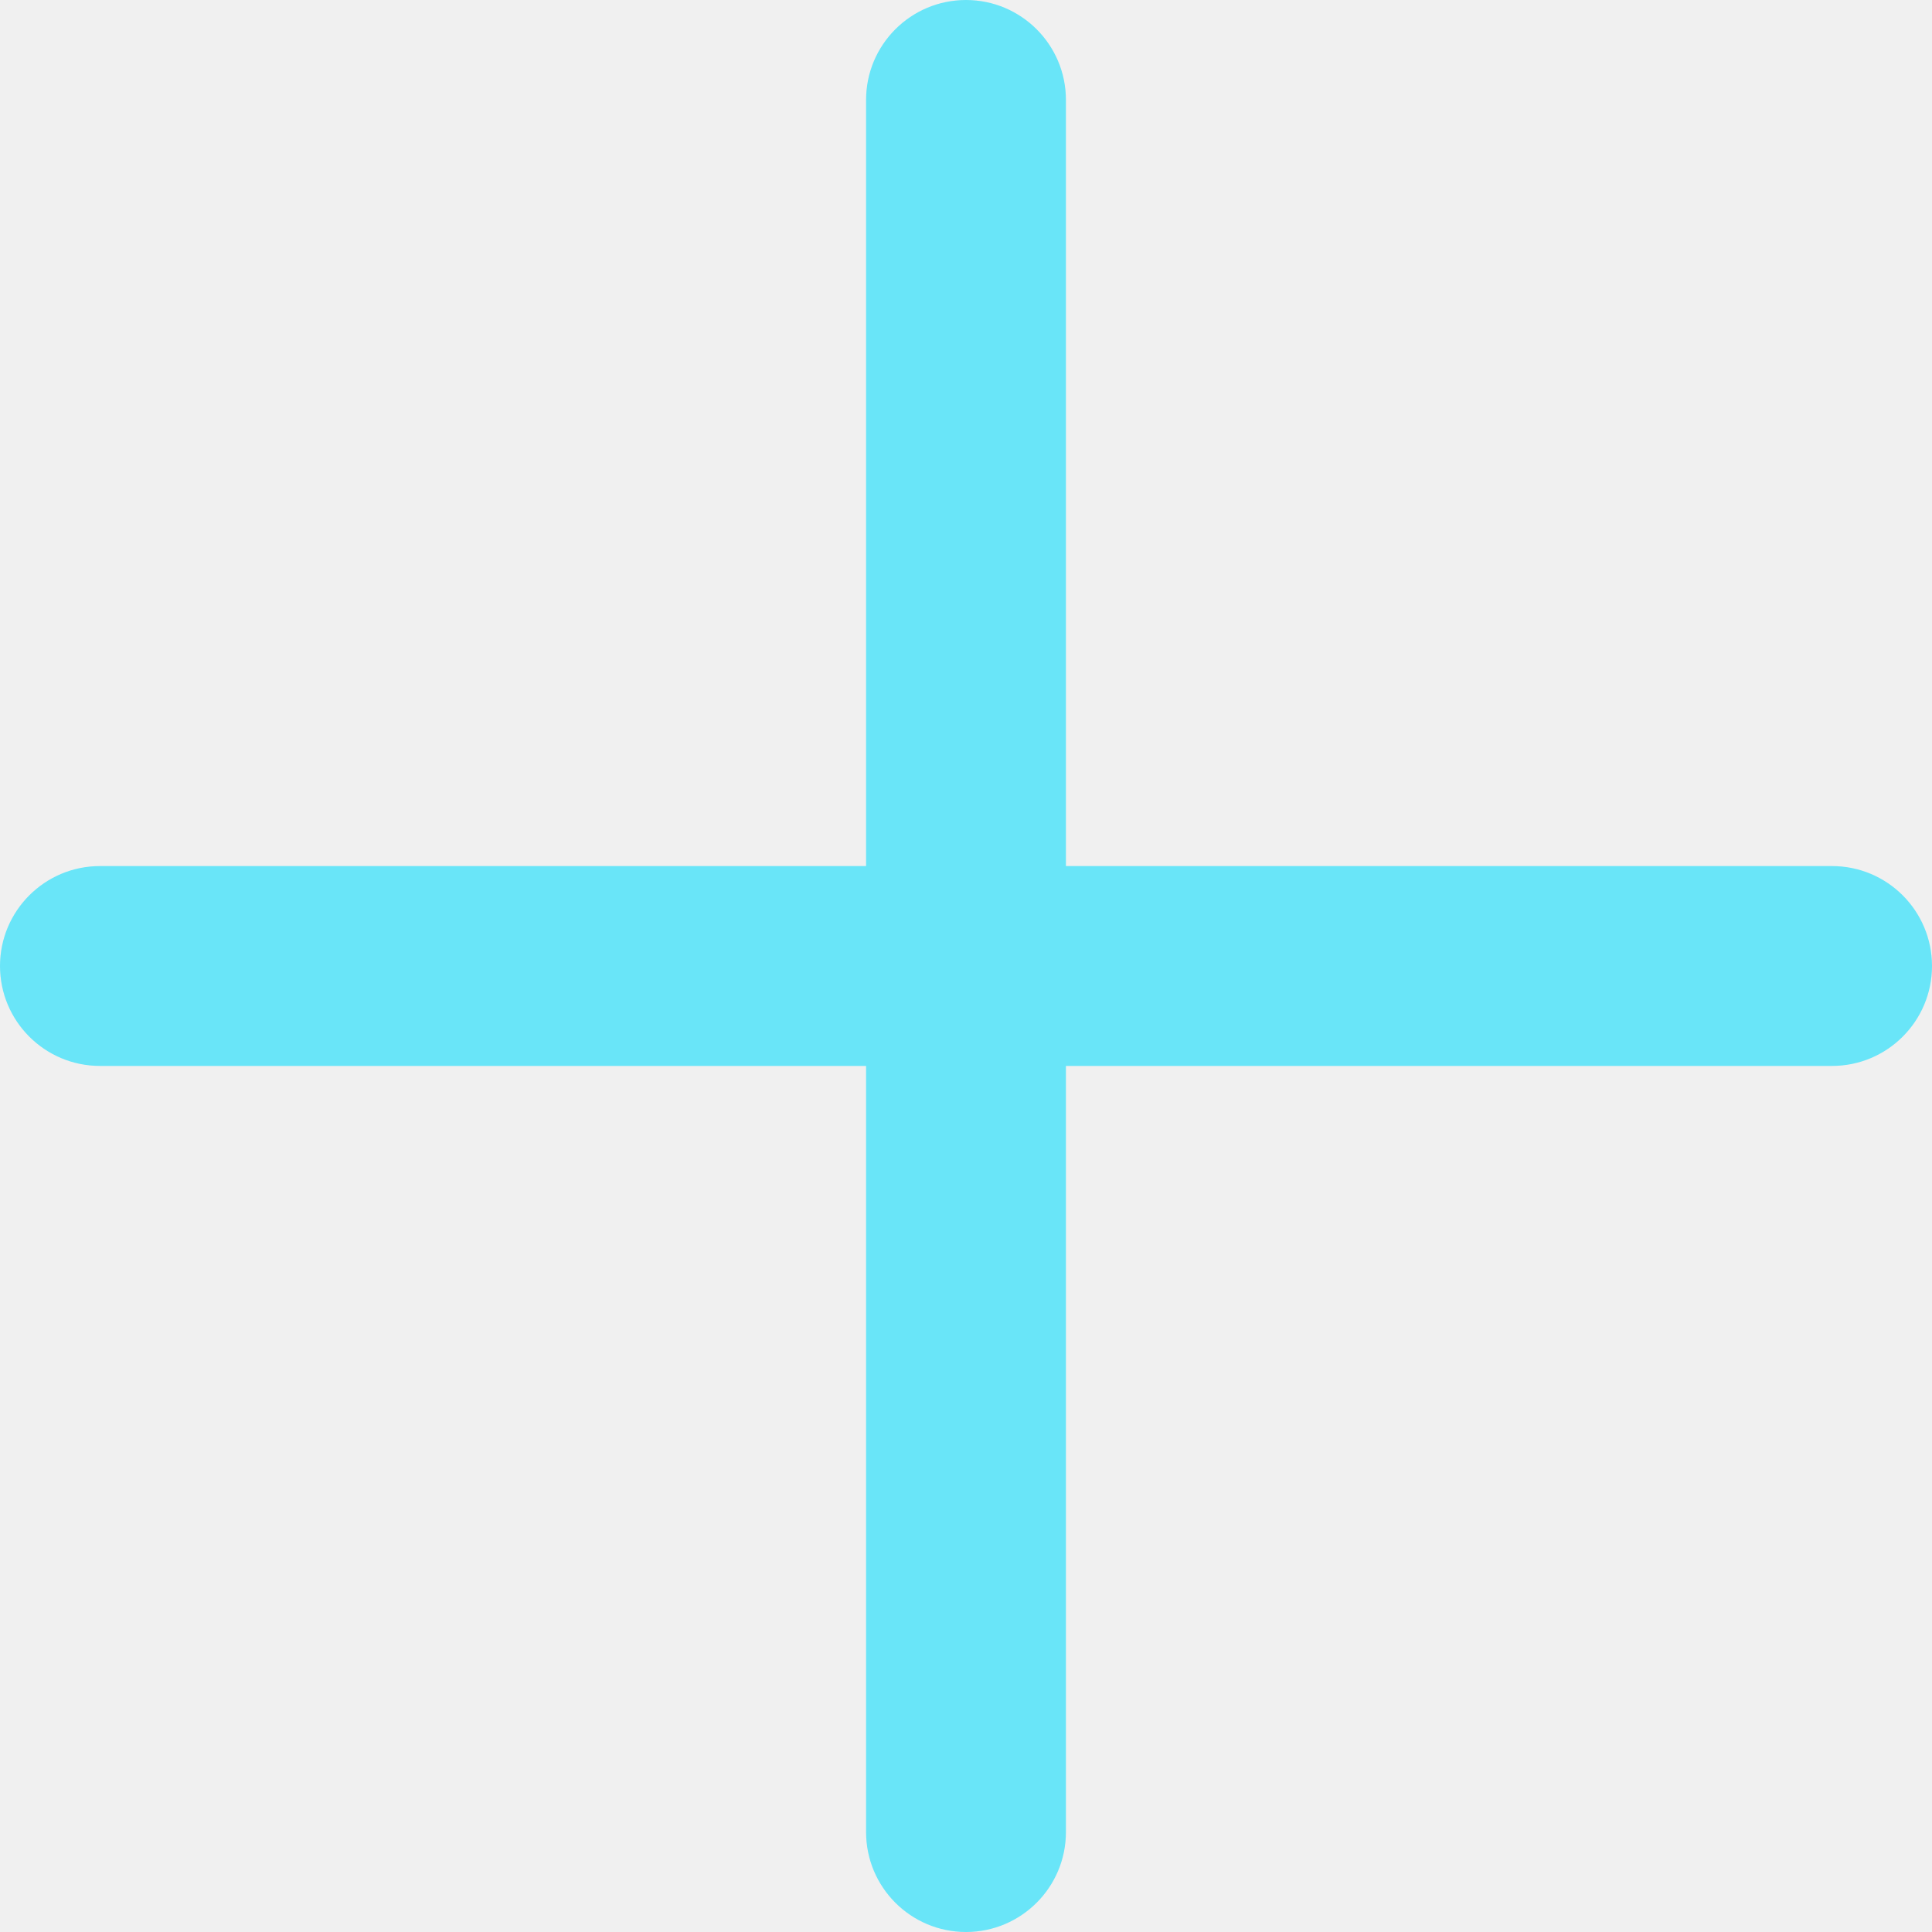
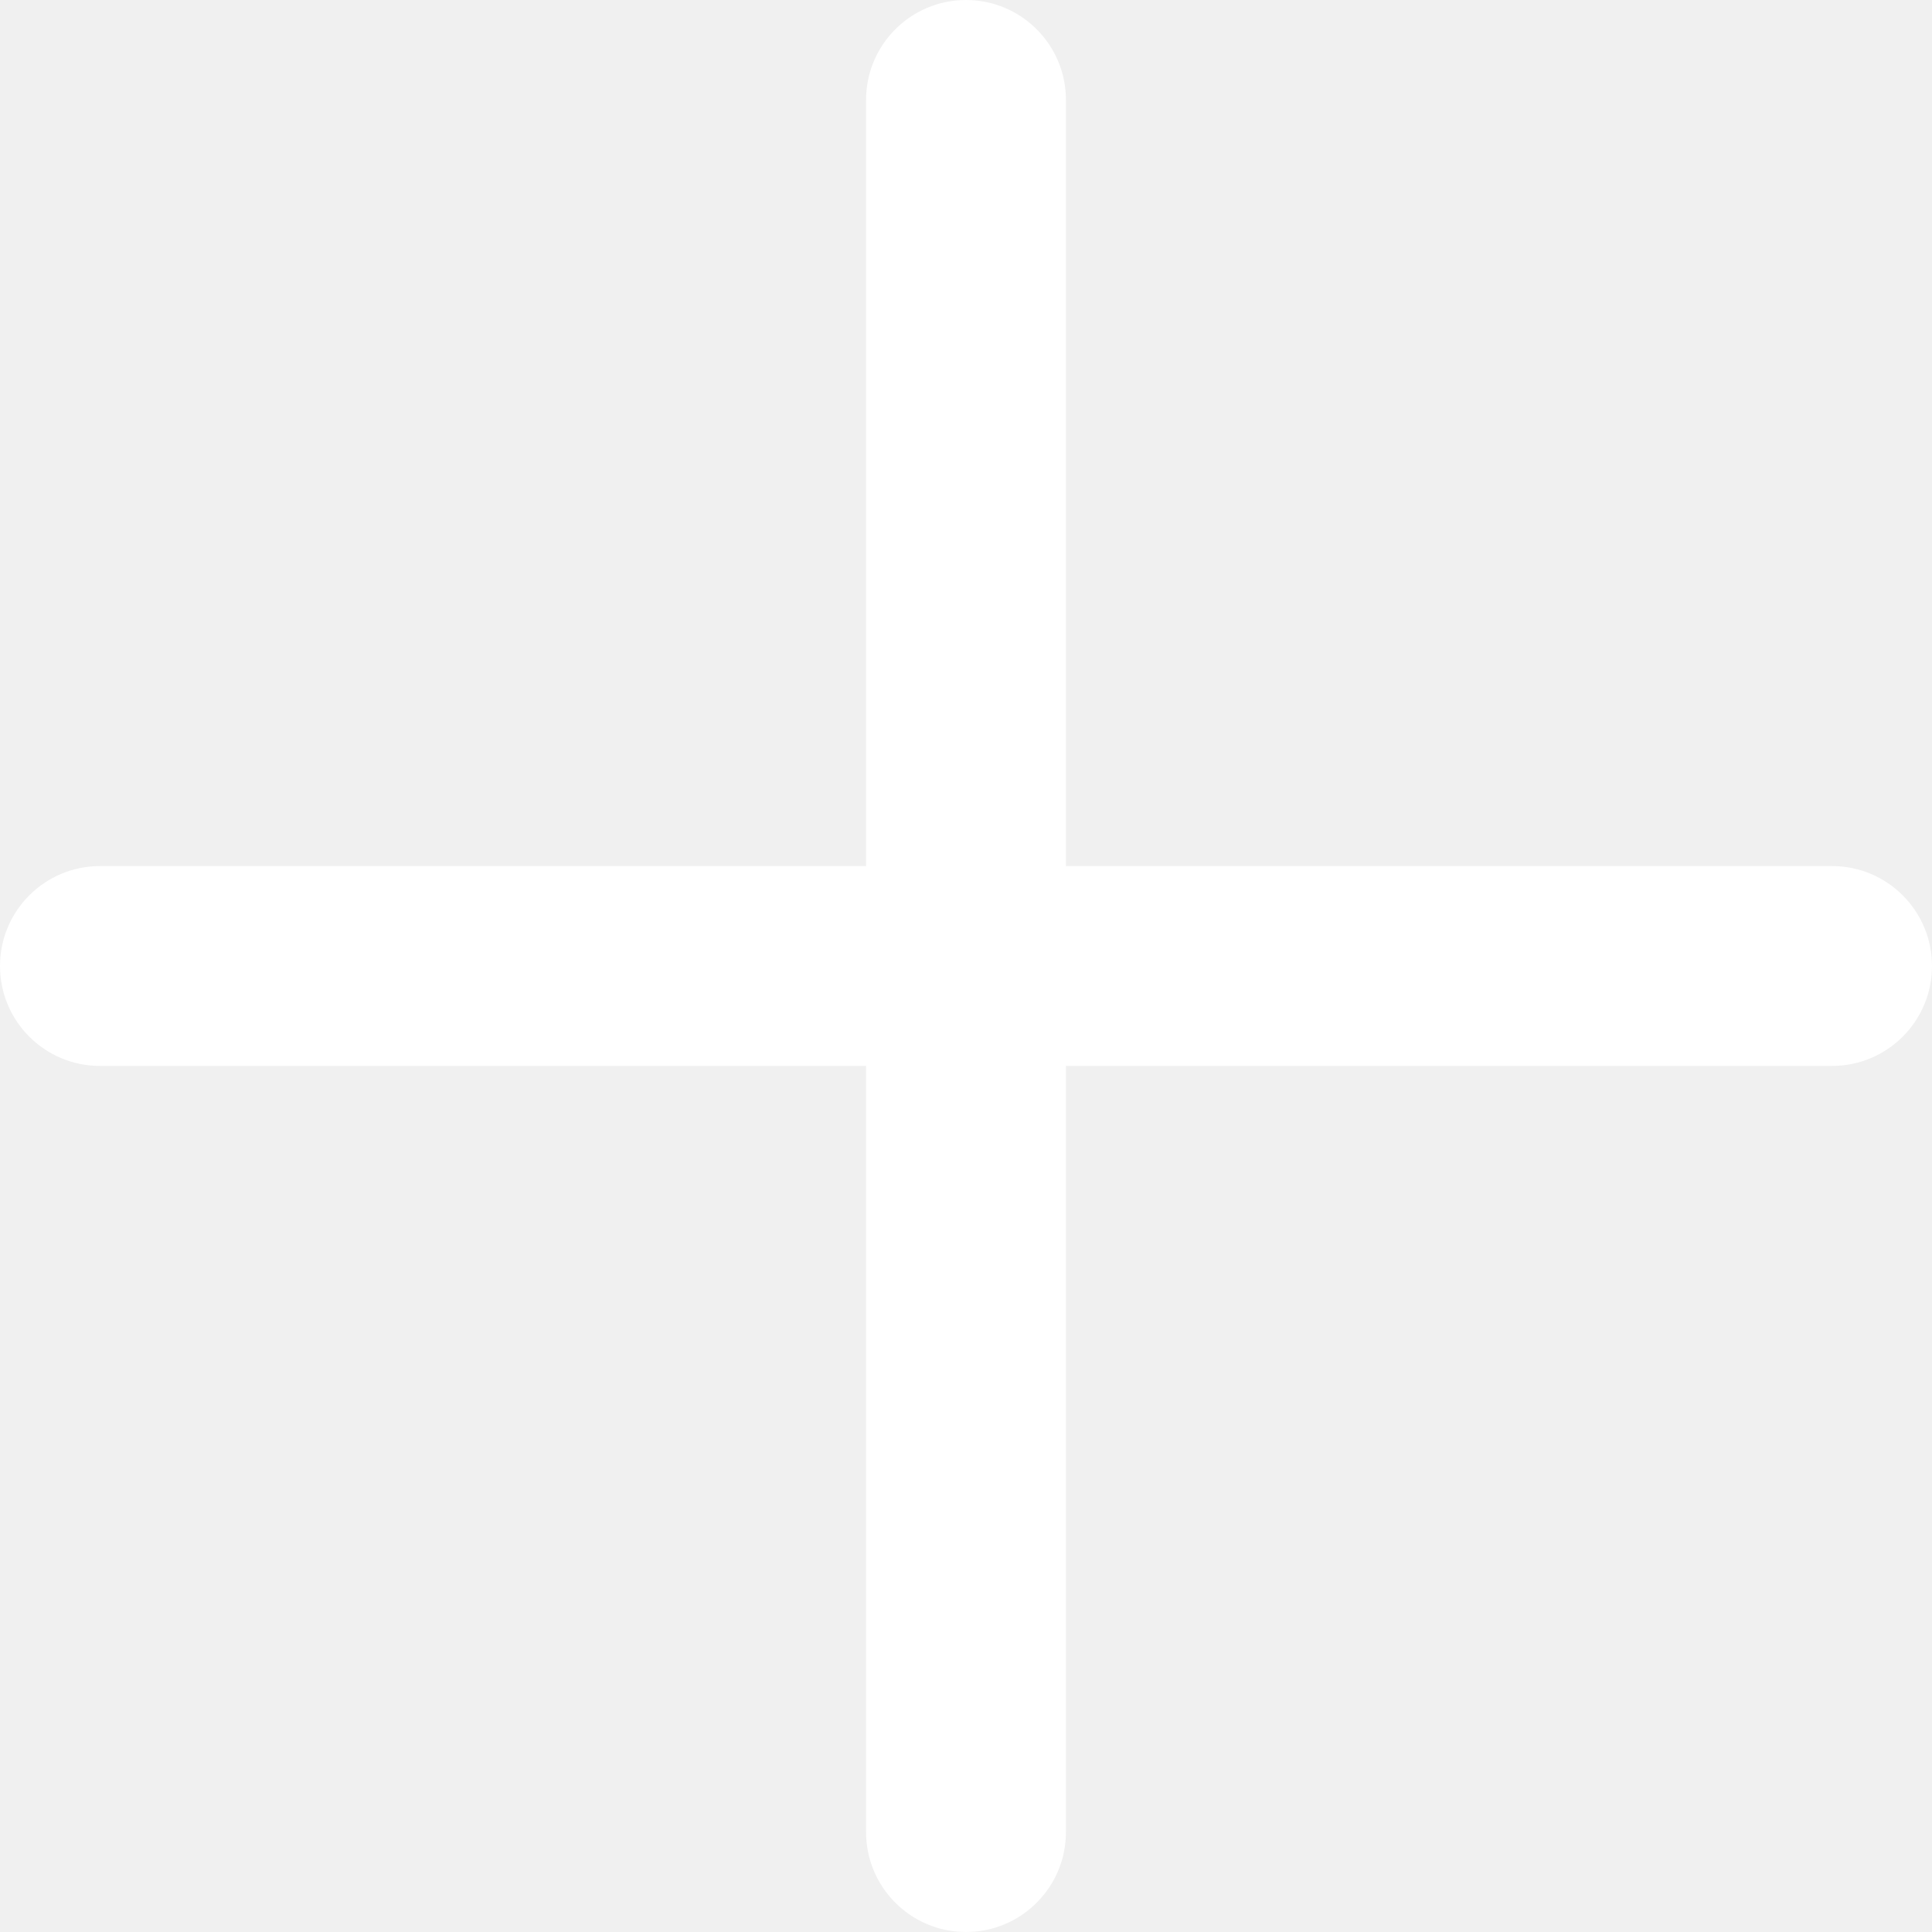
<svg xmlns="http://www.w3.org/2000/svg" width="29" height="29" viewBox="0 0 29 29" fill="none">
-   <path fill-rule="evenodd" clip-rule="evenodd" d="M14.5 0C15.328 0 16 0.672 16 1.5V13H27.5C28.328 13 29 13.672 29 14.5C29 15.328 28.328 16 27.5 16H16V27.5C16 28.328 15.328 29 14.5 29C13.671 29 13 28.328 13 27.5V16H1.5C0.672 16 0 15.328 0 14.5C0 13.672 0.672 13 1.5 13H13V1.5C13 0.672 13.671 0 14.5 0Z" fill="#69E5F8" />
+   <path fill-rule="evenodd" clip-rule="evenodd" d="M14.5 0C15.328 0 16 0.672 16 1.5V13H27.5C28.328 13 29 13.672 29 14.5C29 15.328 28.328 16 27.5 16H16V27.5C16 28.328 15.328 29 14.5 29C13.671 29 13 28.328 13 27.5V16H1.5C0.672 16 0 15.328 0 14.5C0 13.672 0.672 13 1.5 13H13V1.5C13 0.672 13.671 0 14.5 0Z" fill="white" />
</svg>
